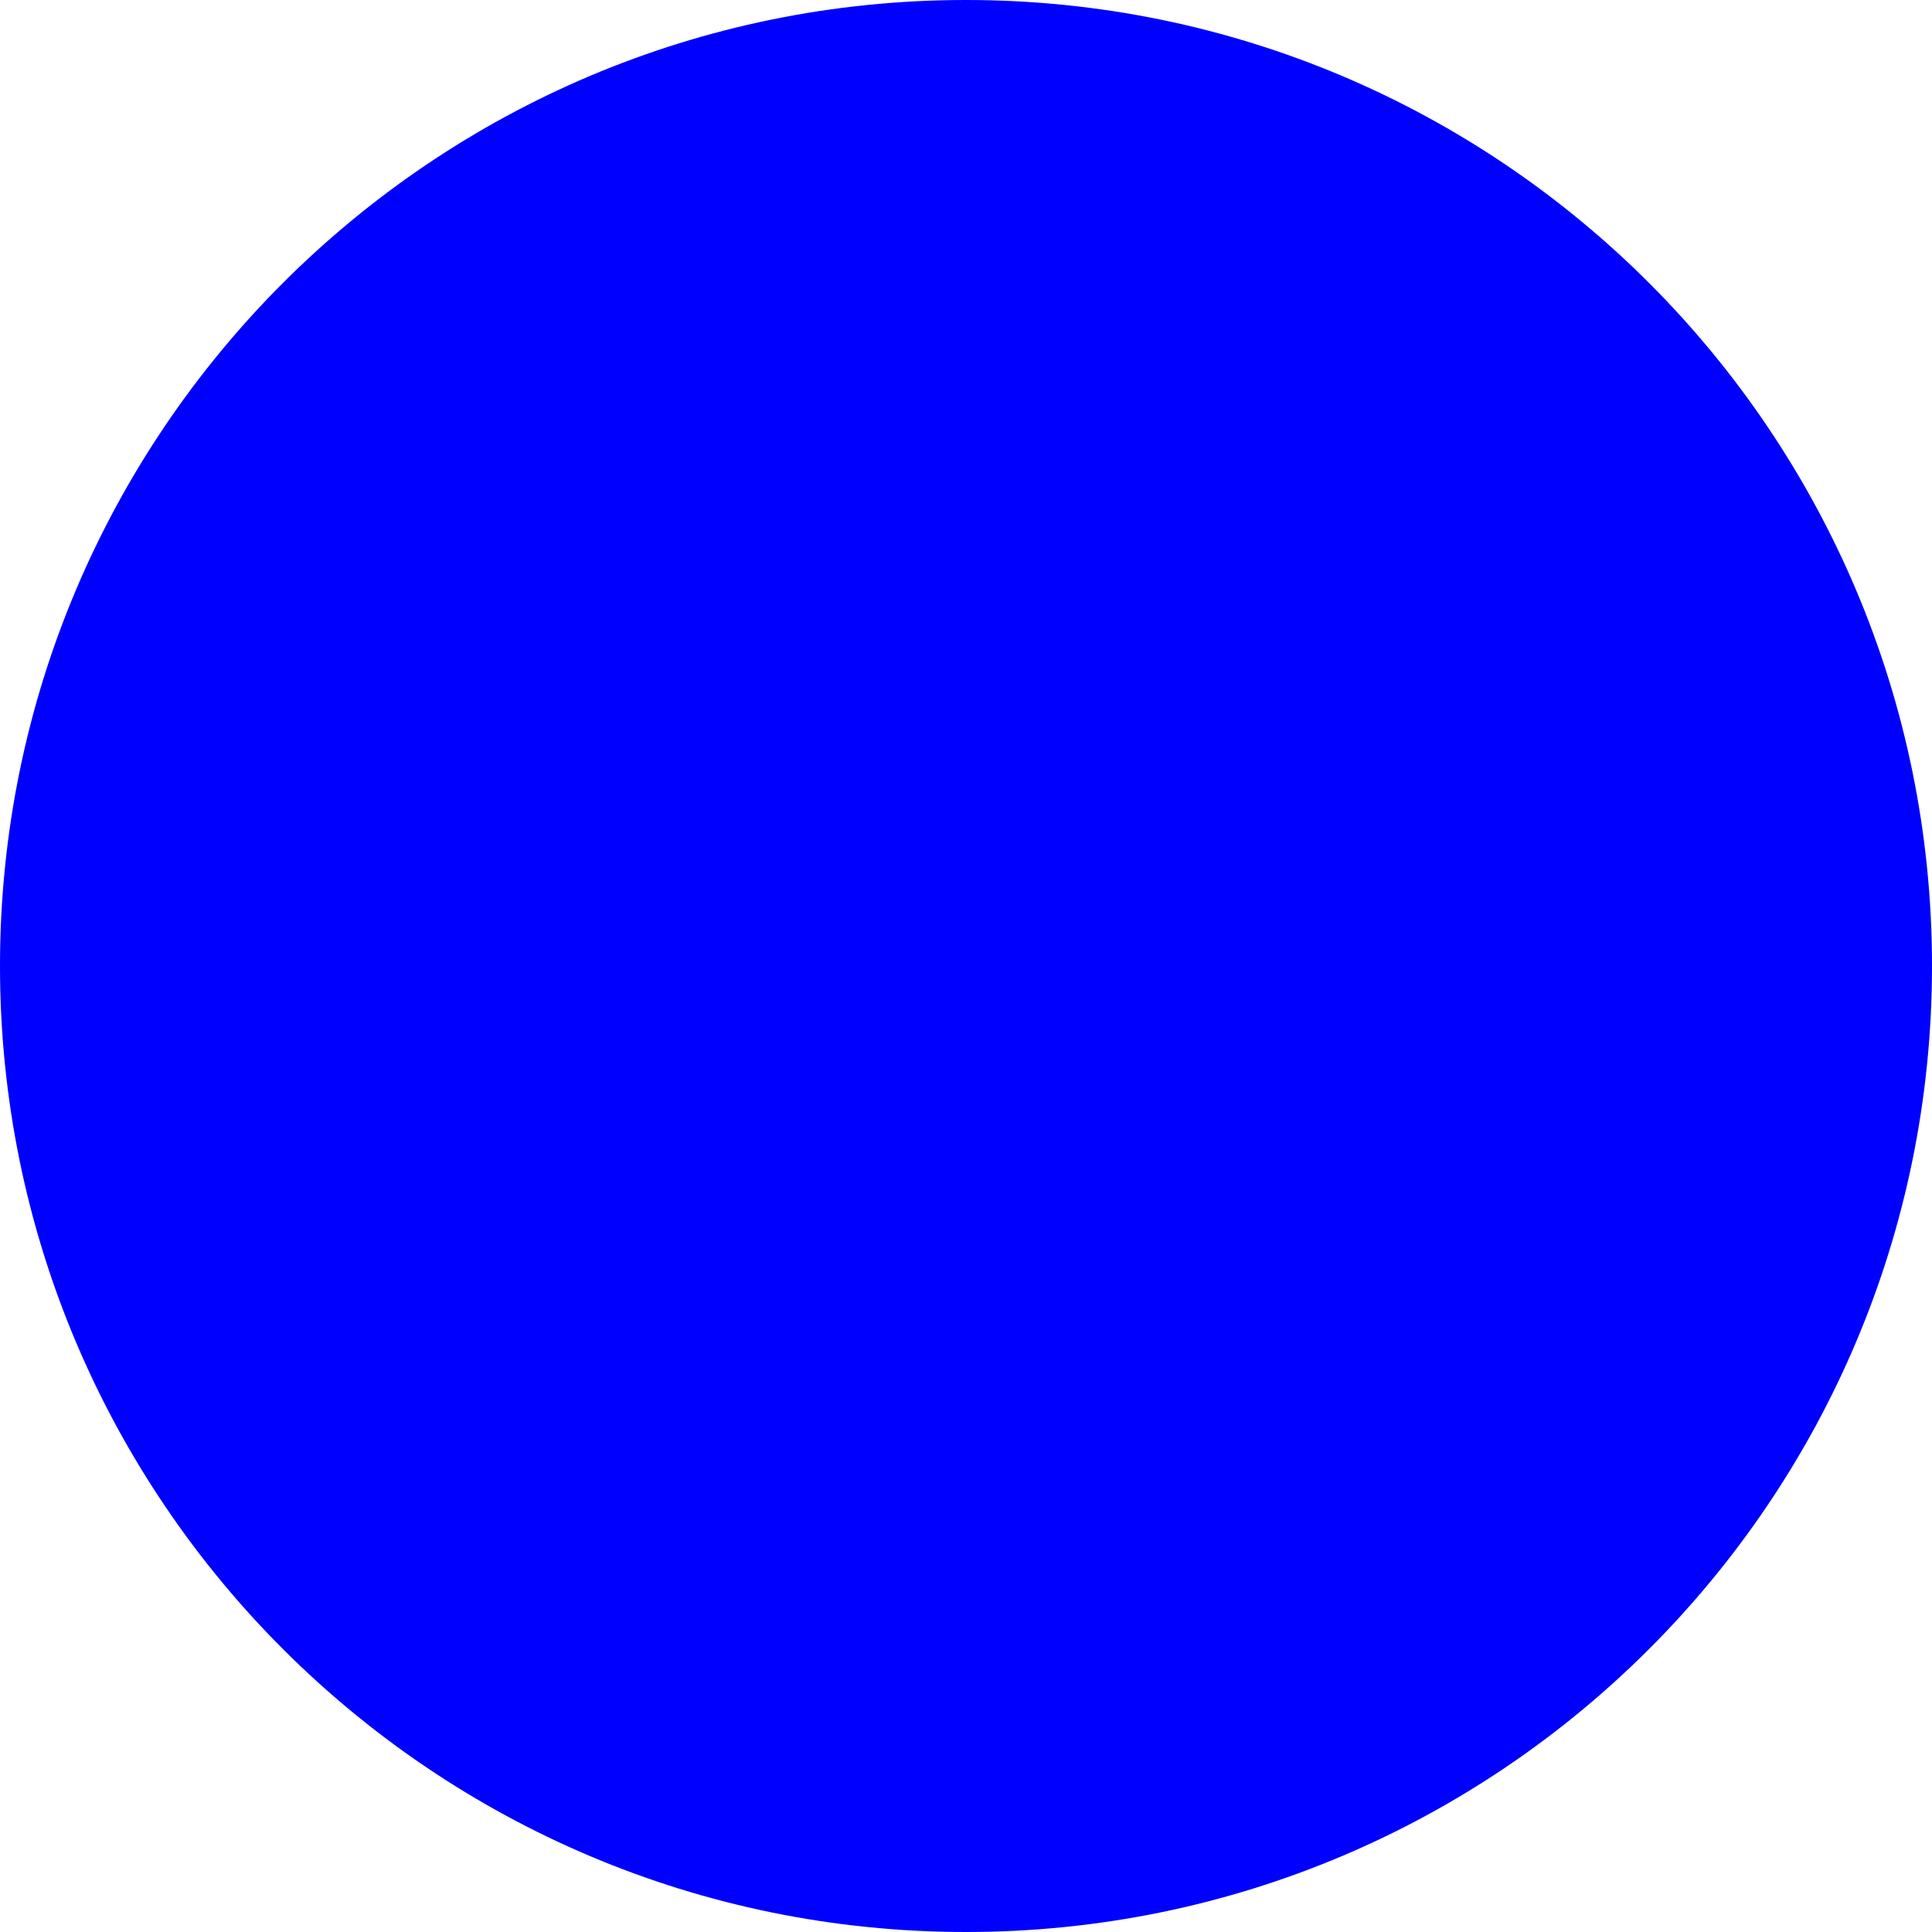
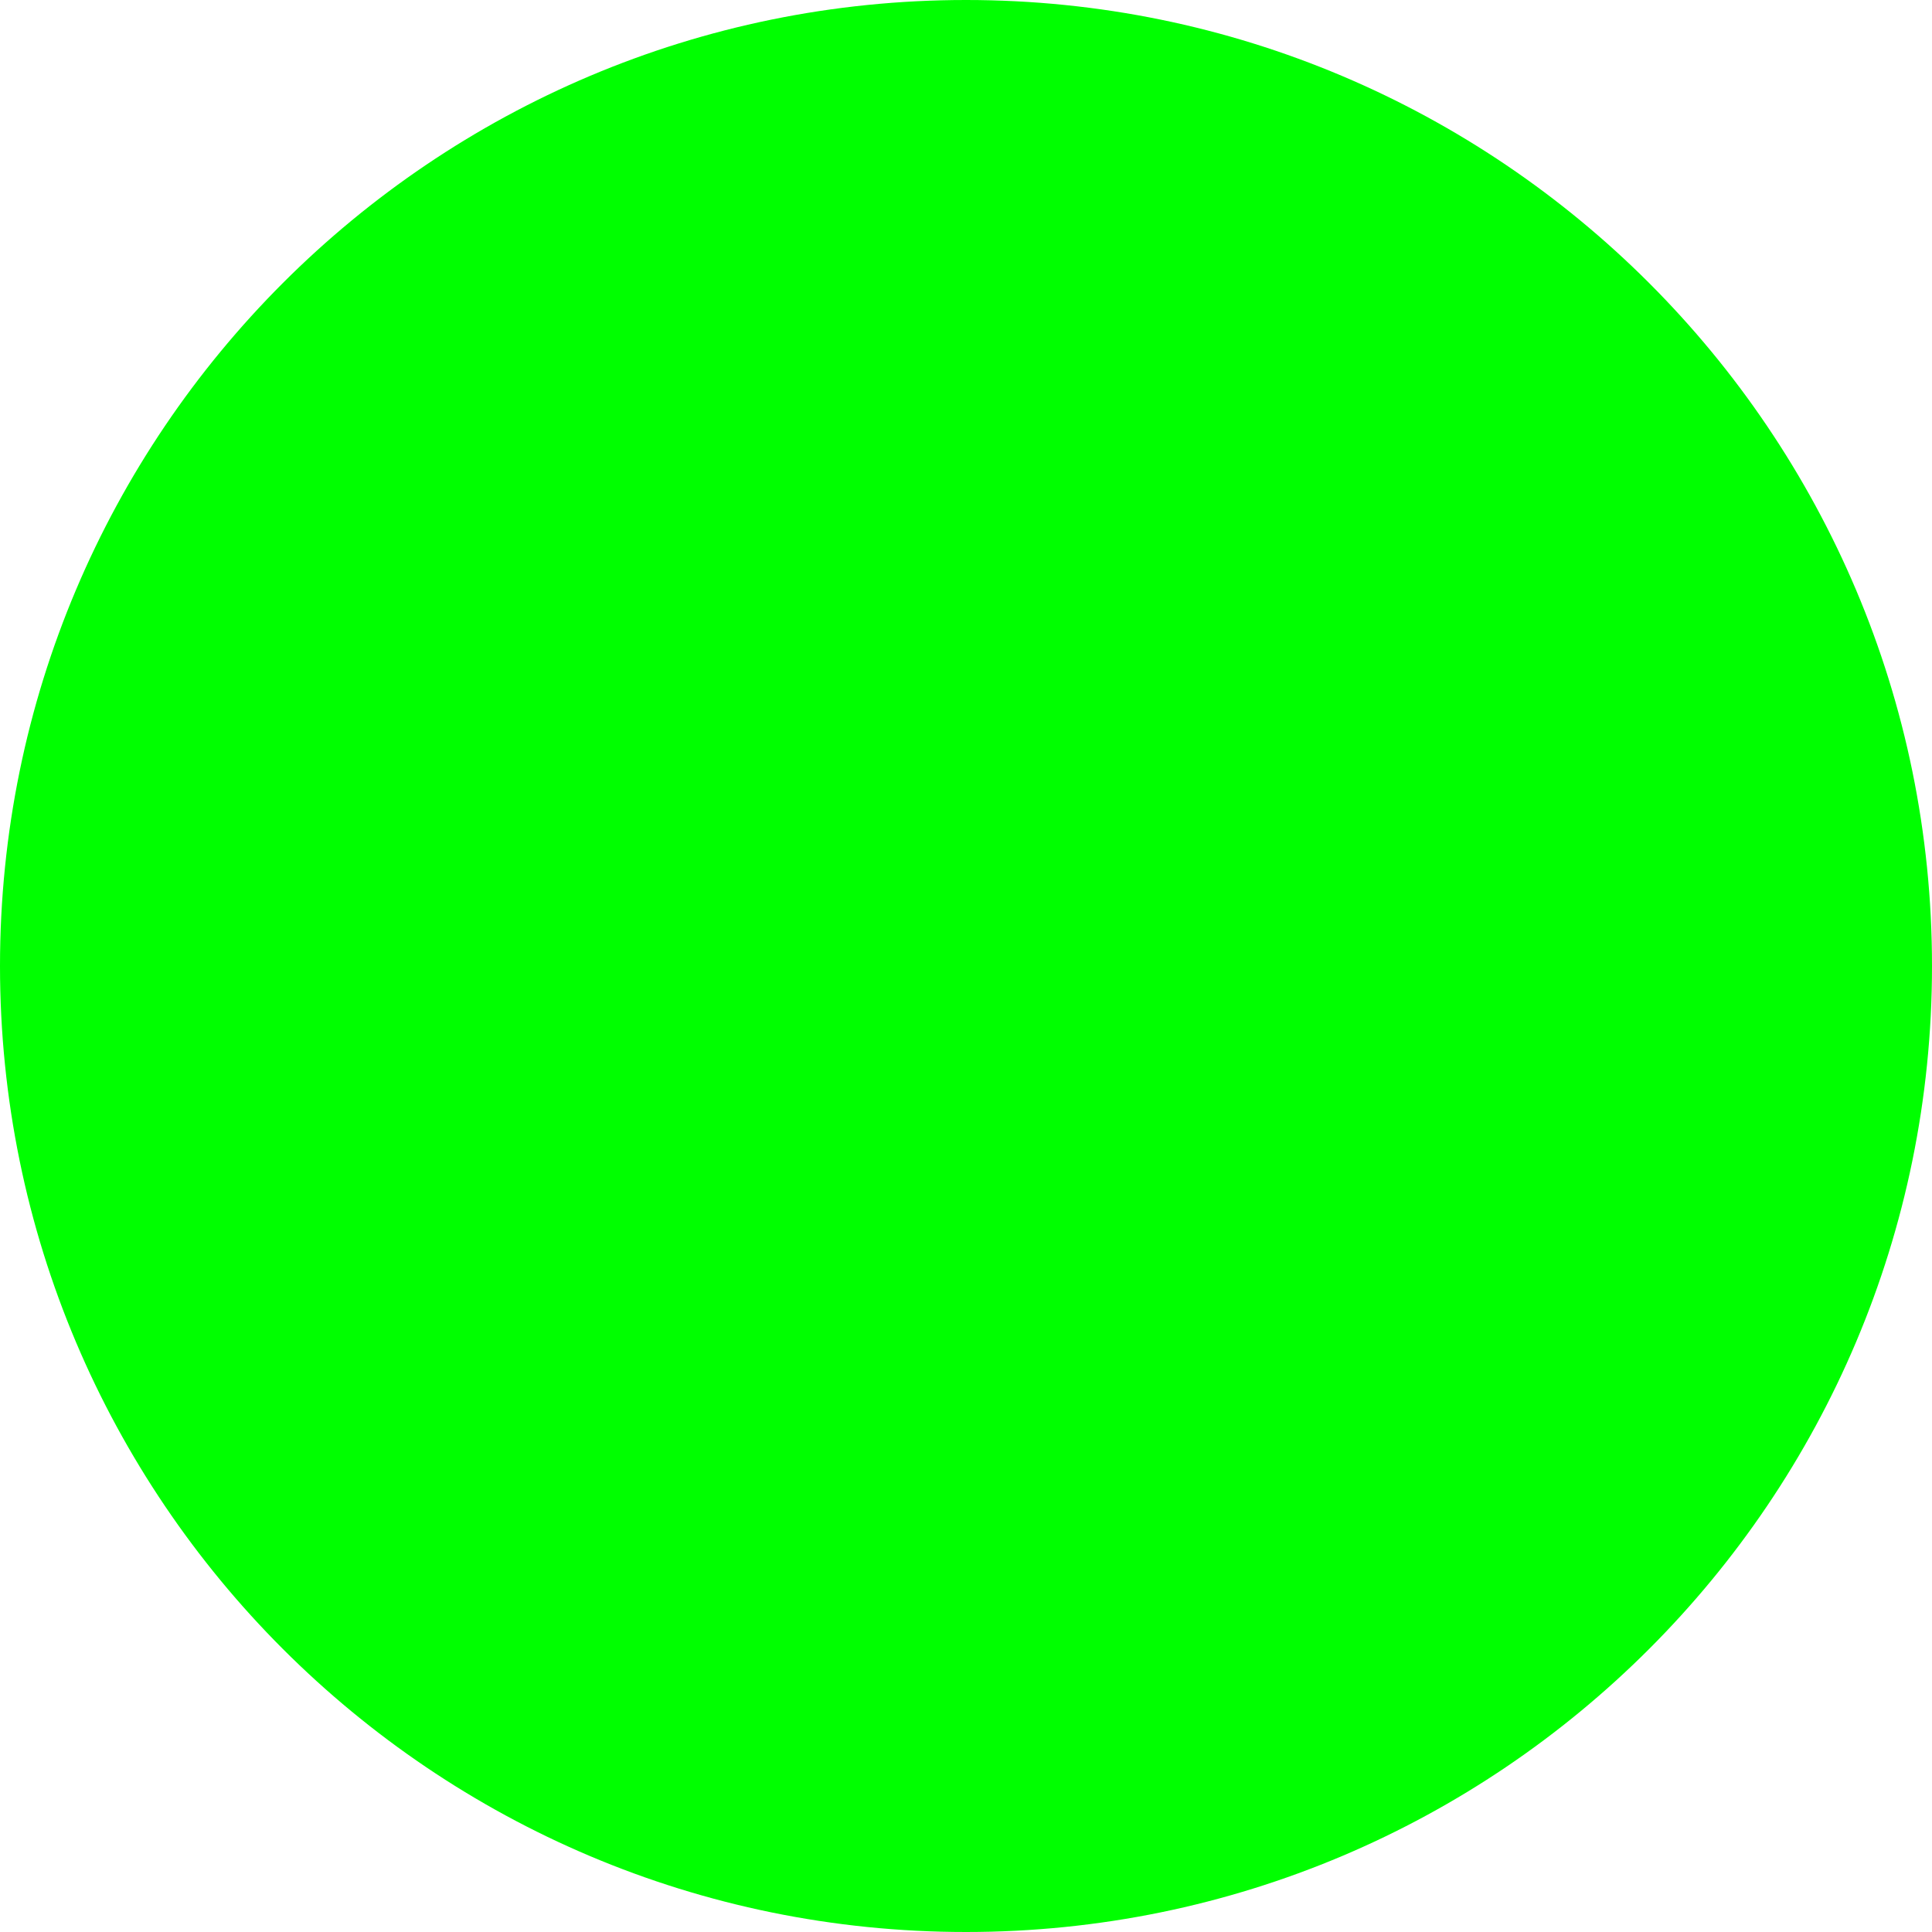
<svg xmlns="http://www.w3.org/2000/svg" width="80pt" height="80pt" viewBox="0 0 80 80" version="1.1">
-   <g id="surface365">
-     <path style=" stroke:none;fill-rule:evenodd;fill:rgb(0%,0%,100%);fill-opacity:1;" d="M 80 40 C 80 62.09 62.09 80 40 80 C 17.91 80 0 62.09 0 40 C 0 17.91 17.91 0 40 0 C 62.09 0 80 17.91 80 40 Z M 80 40 " />
+   <g id="surface399">
+     <path style=" stroke:none;fill-rule:evenodd;fill:rgb(0%,100%,0%);fill-opacity:1;" d="M 80 40 C 80 62.09 62.09 80 40 80 C 17.91 80 0 62.09 0 40 C 0 17.91 17.91 0 40 0 C 62.09 0 80 17.91 80 40 Z M 80 40 " />
  </g>
</svg>
